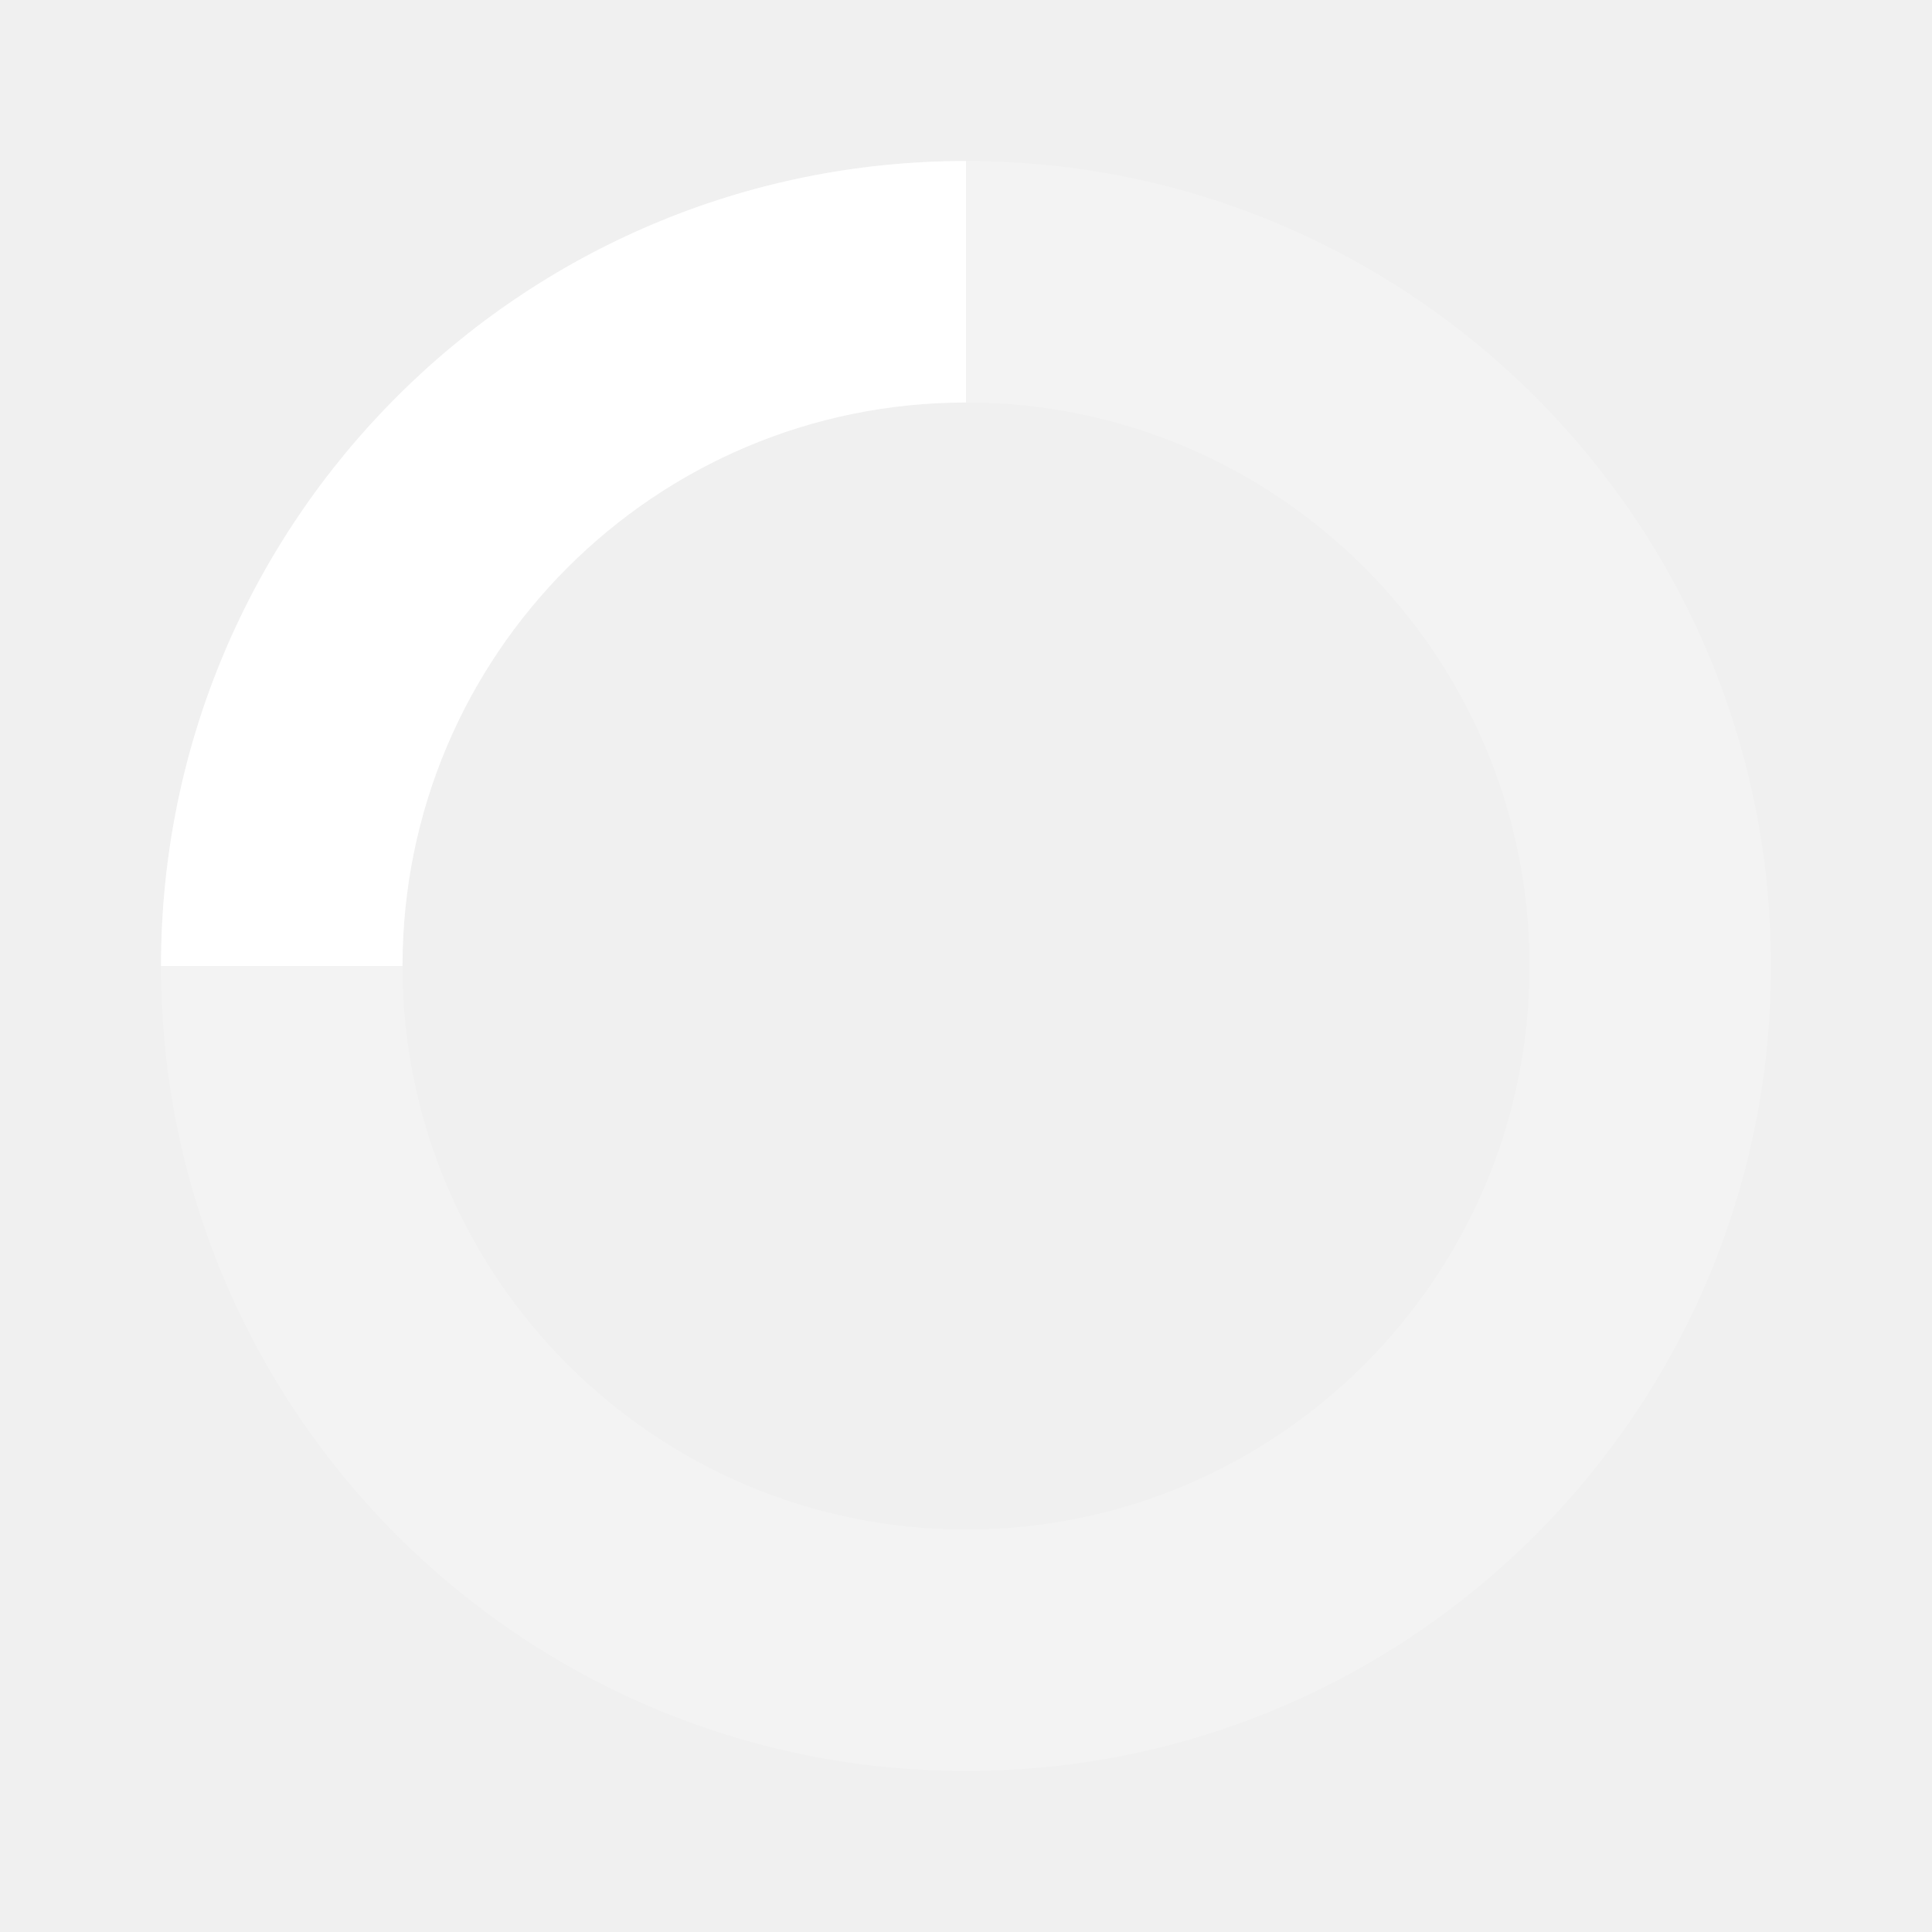
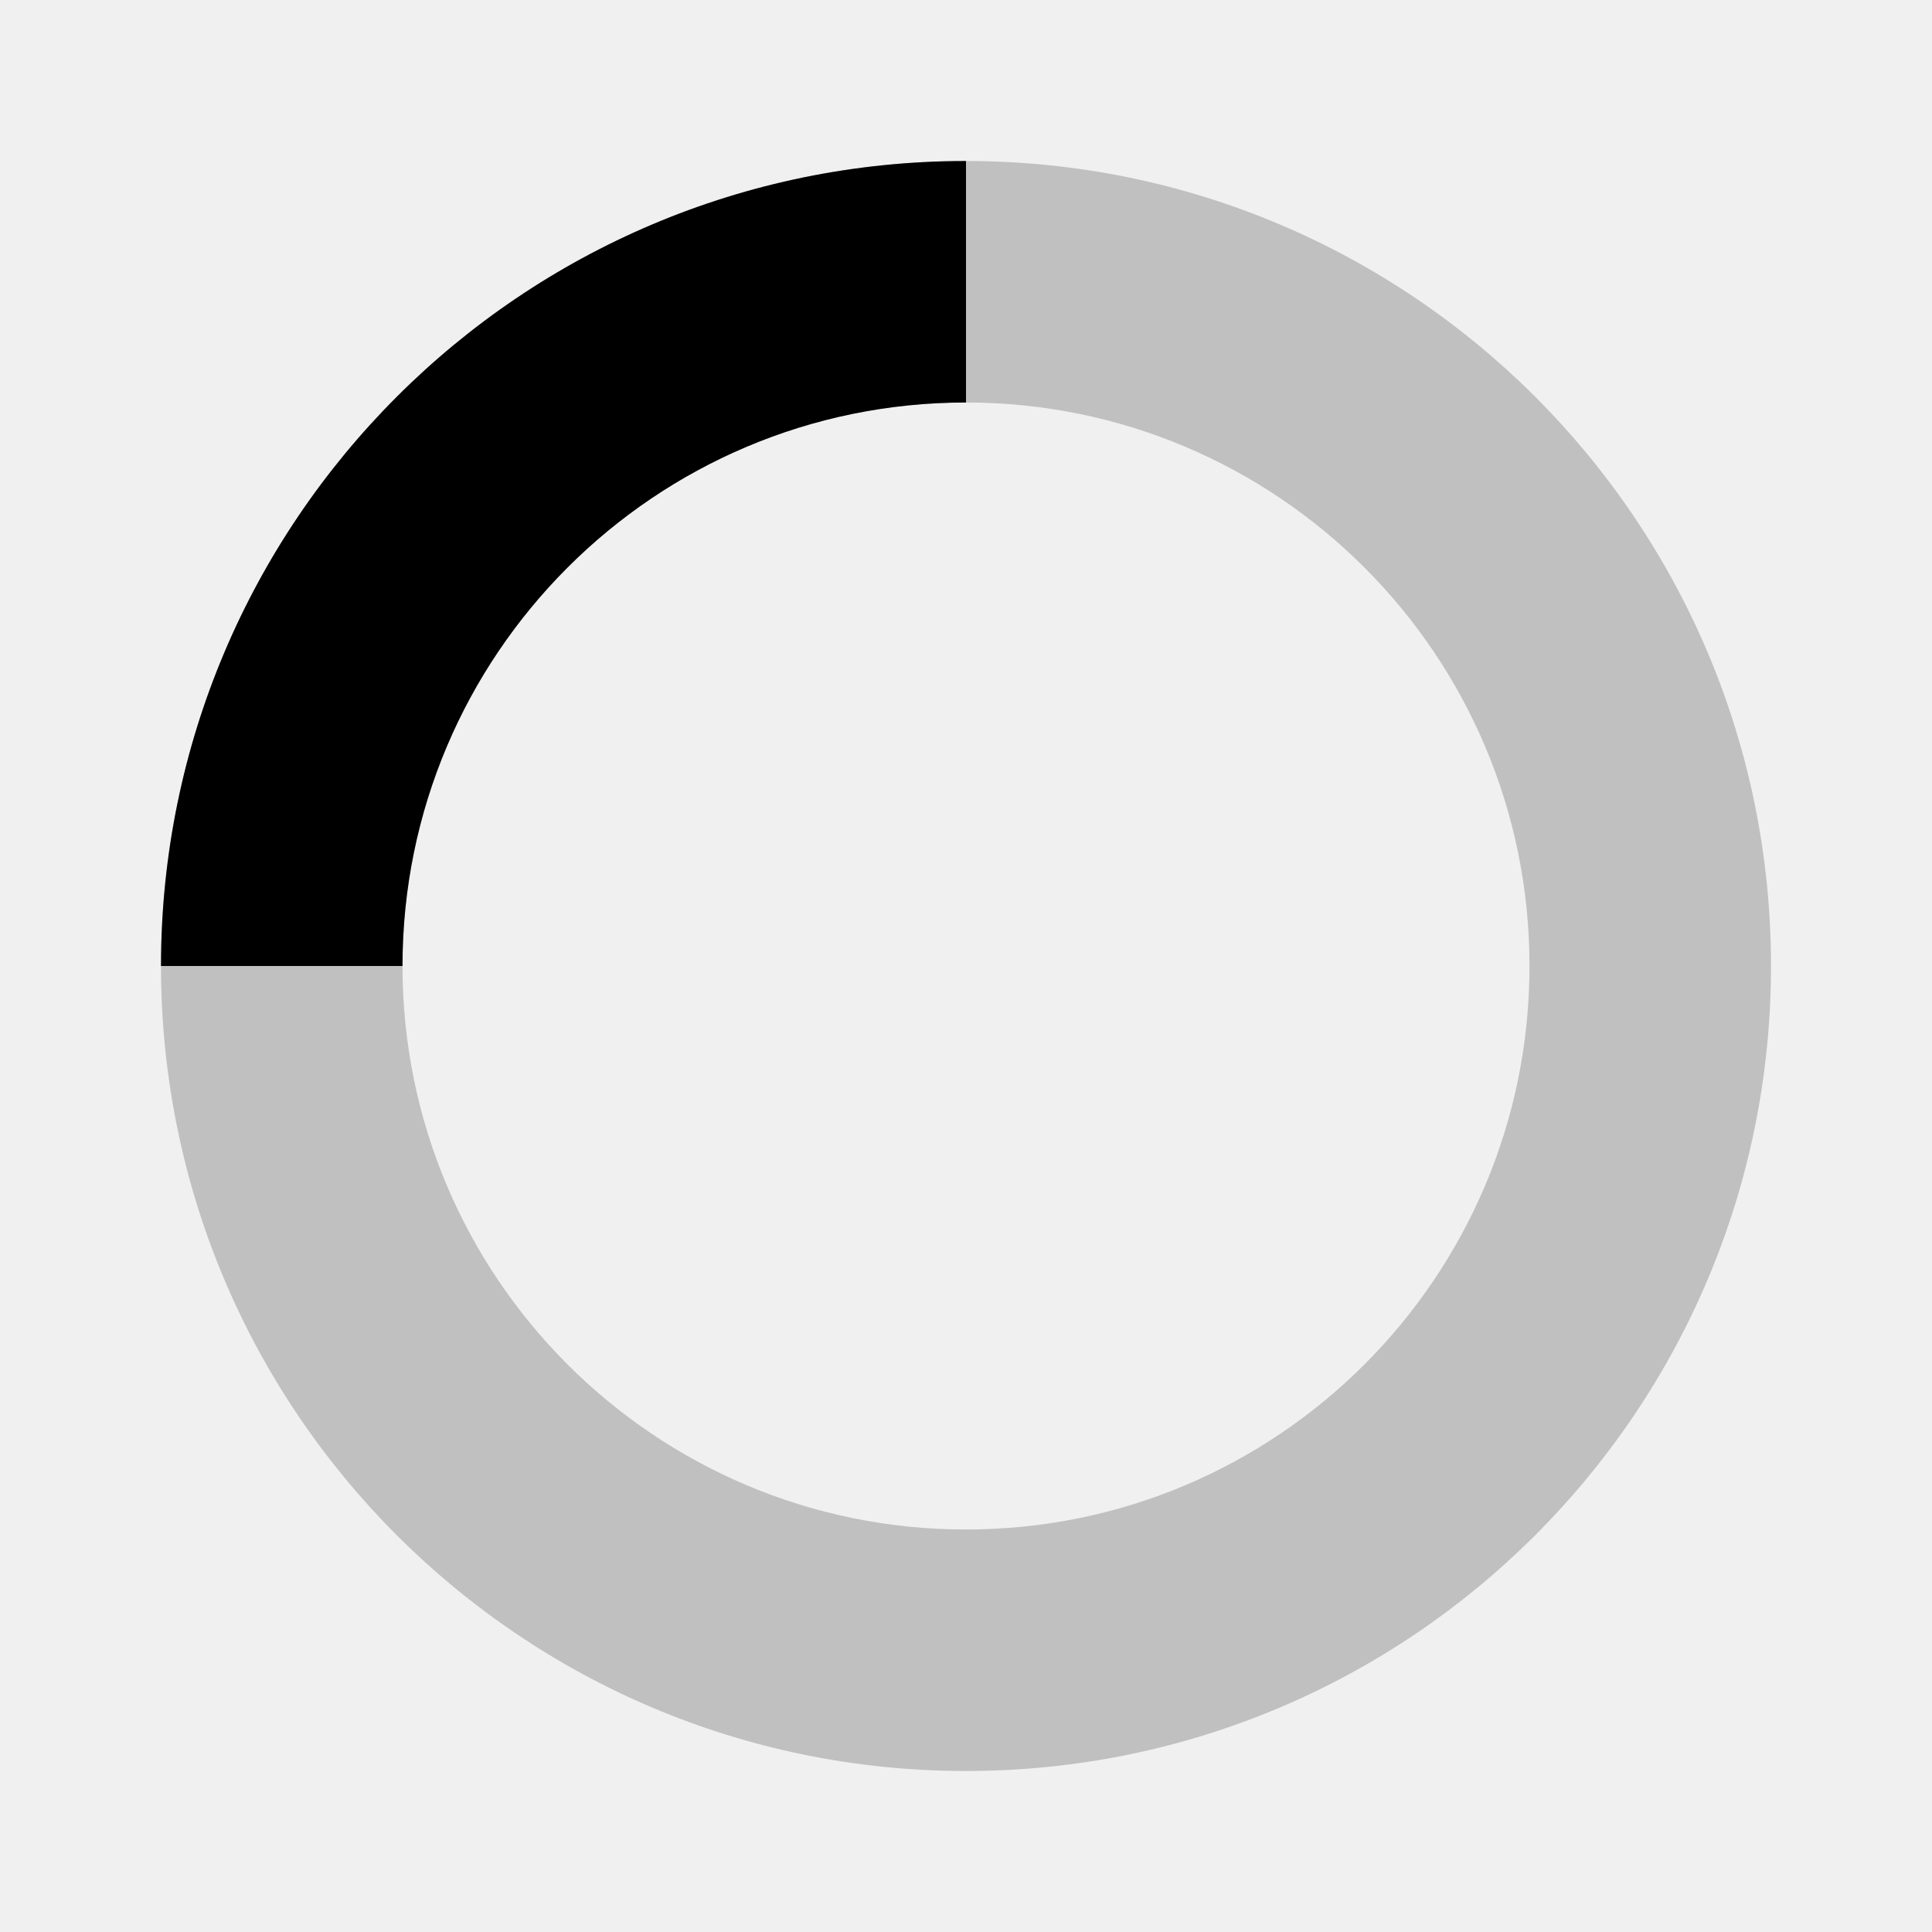
- <svg xmlns="http://www.w3.org/2000/svg" width="24px" height="24px" viewBox="0 0 24 24" fill="white">
+ <svg xmlns="http://www.w3.org/2000/svg" width="24px" height="24px" viewBox="0 0 24 24">
  <path opacity="0.2" fill-rule="evenodd" clip-rule="evenodd" d="M12 19C15.866 19 19 15.866 19 12C19 8.134 15.866 5 12 5C8.134 5 5 8.134 5 12C5 15.866 8.134 19 12 19ZM12 22C17.523 22 22 17.523 22 12C22 6.477 17.523 2 12 2C6.477 2 2 6.477 2 12C2 17.523 6.477 22 12 22Z" />
  <path d="M2 12C2 6.477 6.477 2 12 2V5C8.134 5 5 8.134 5 12H2Z" />
</svg>
